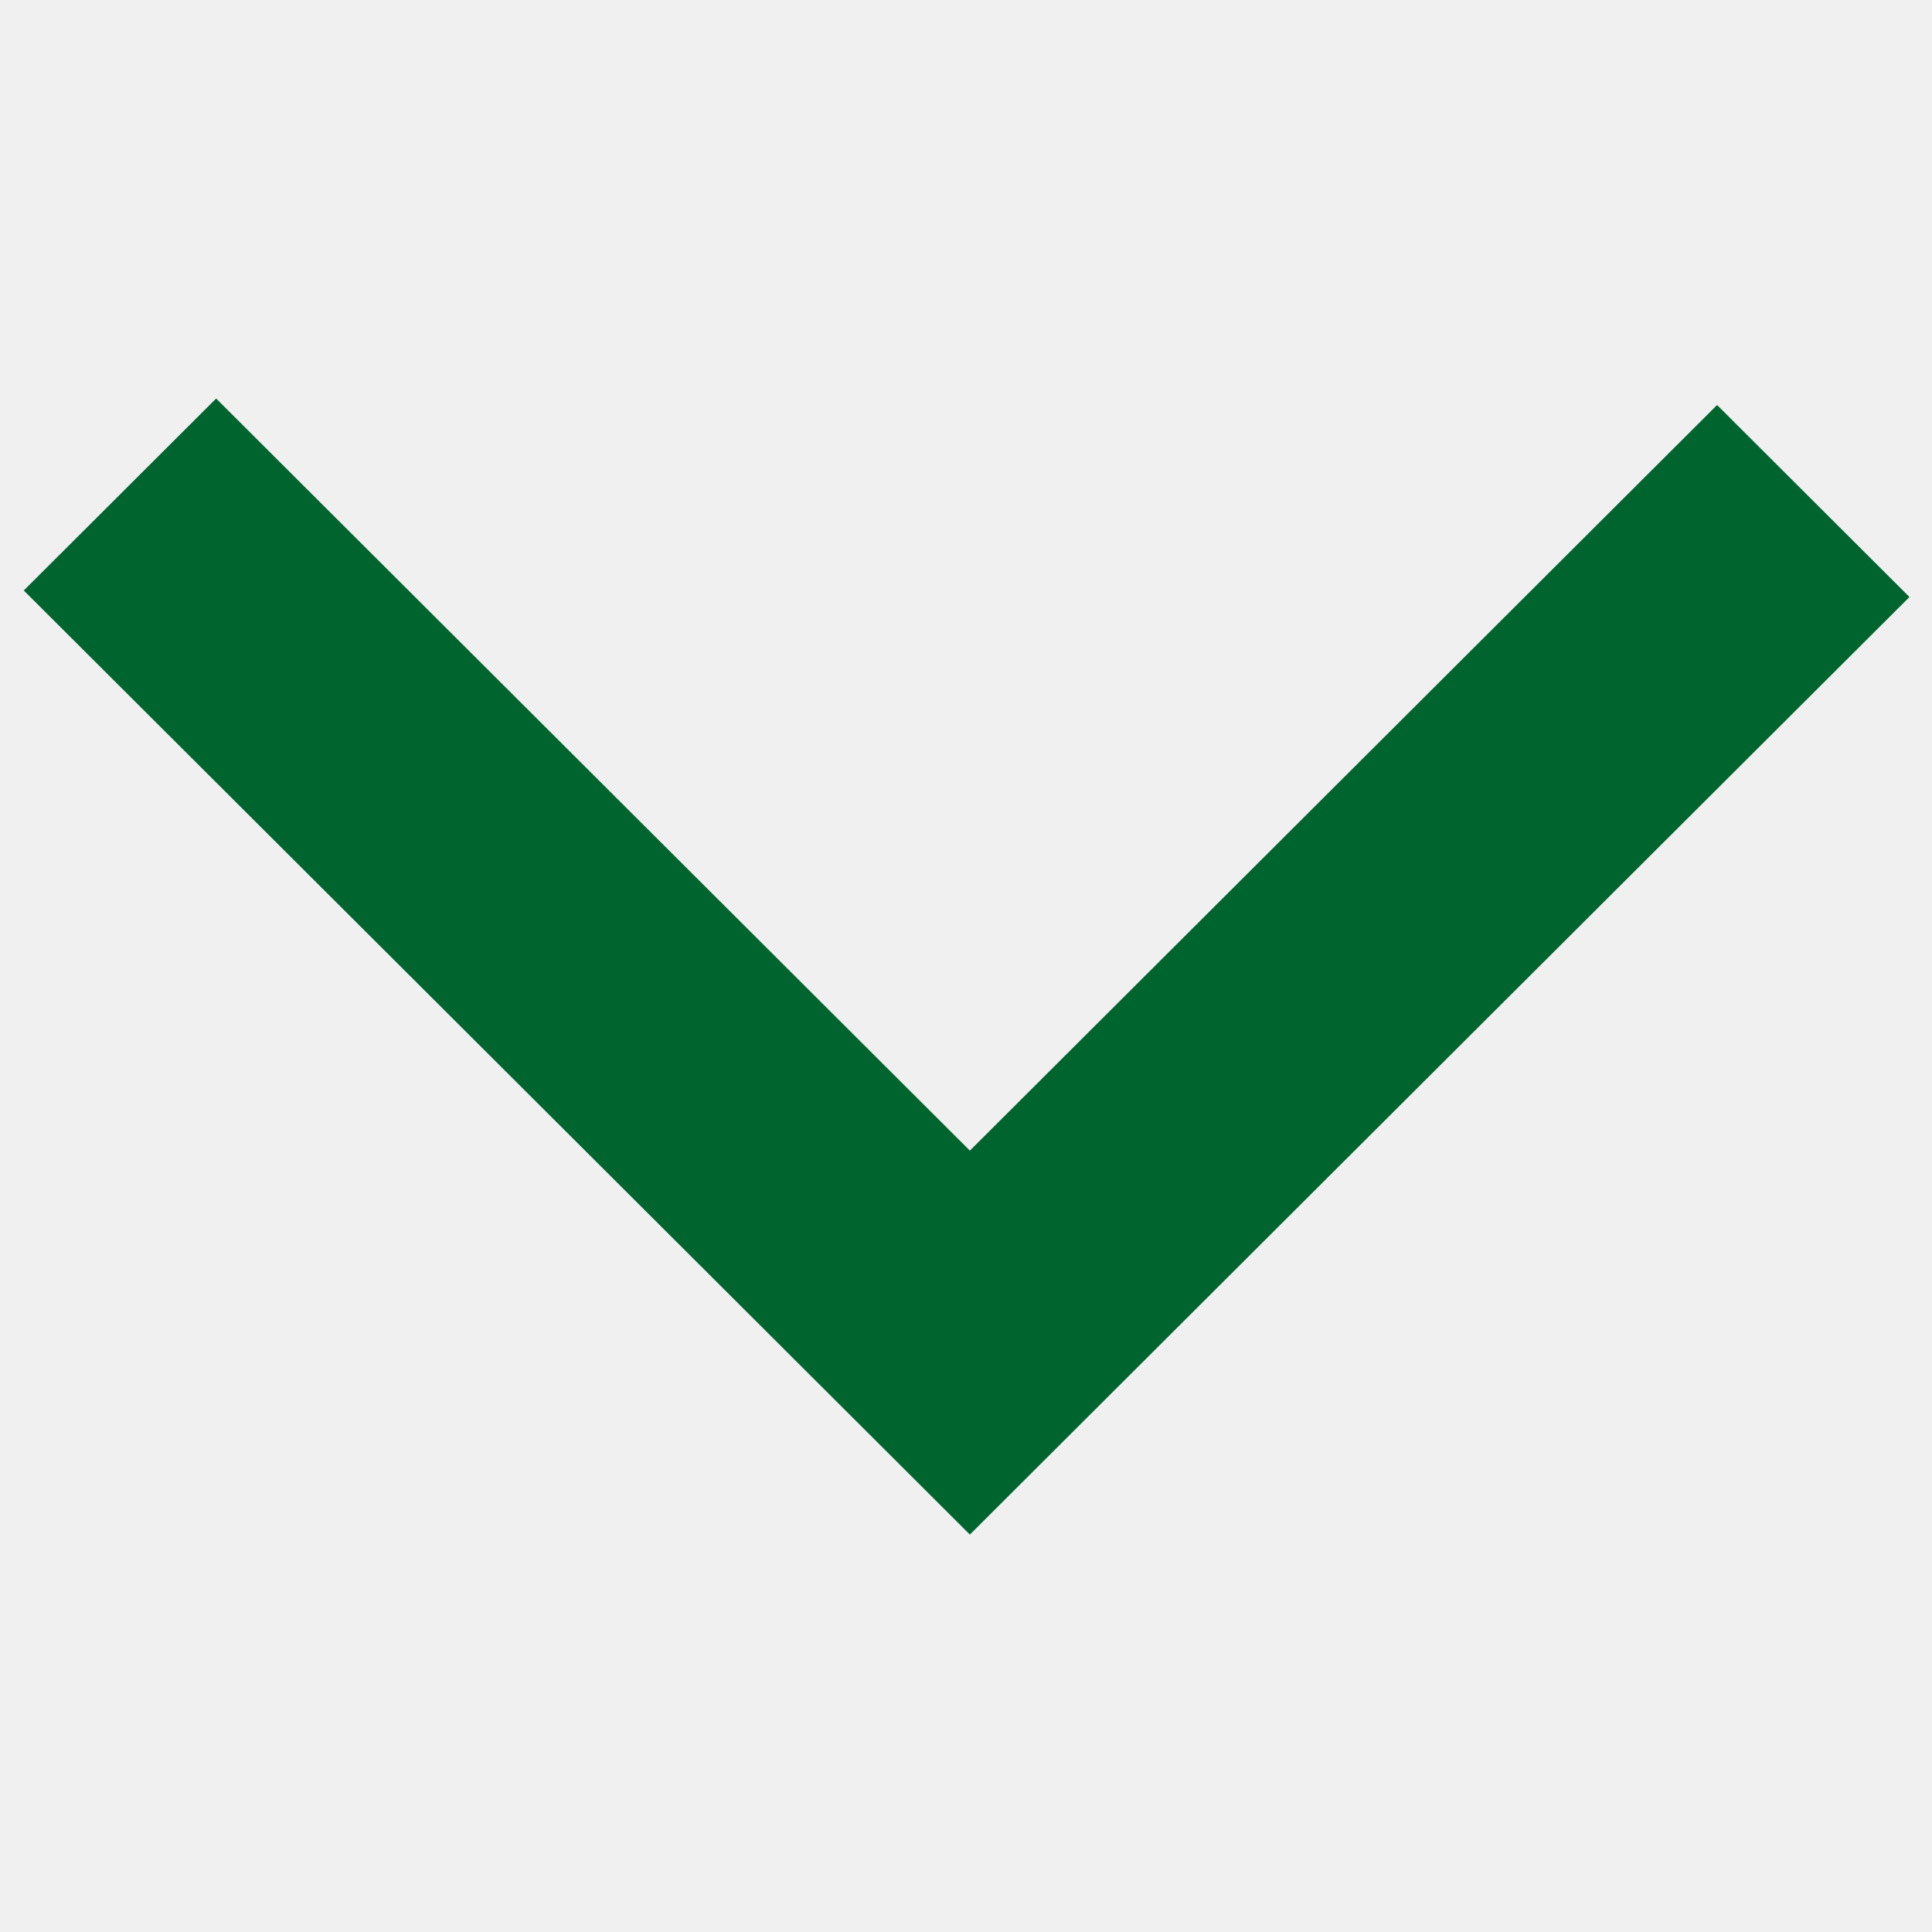
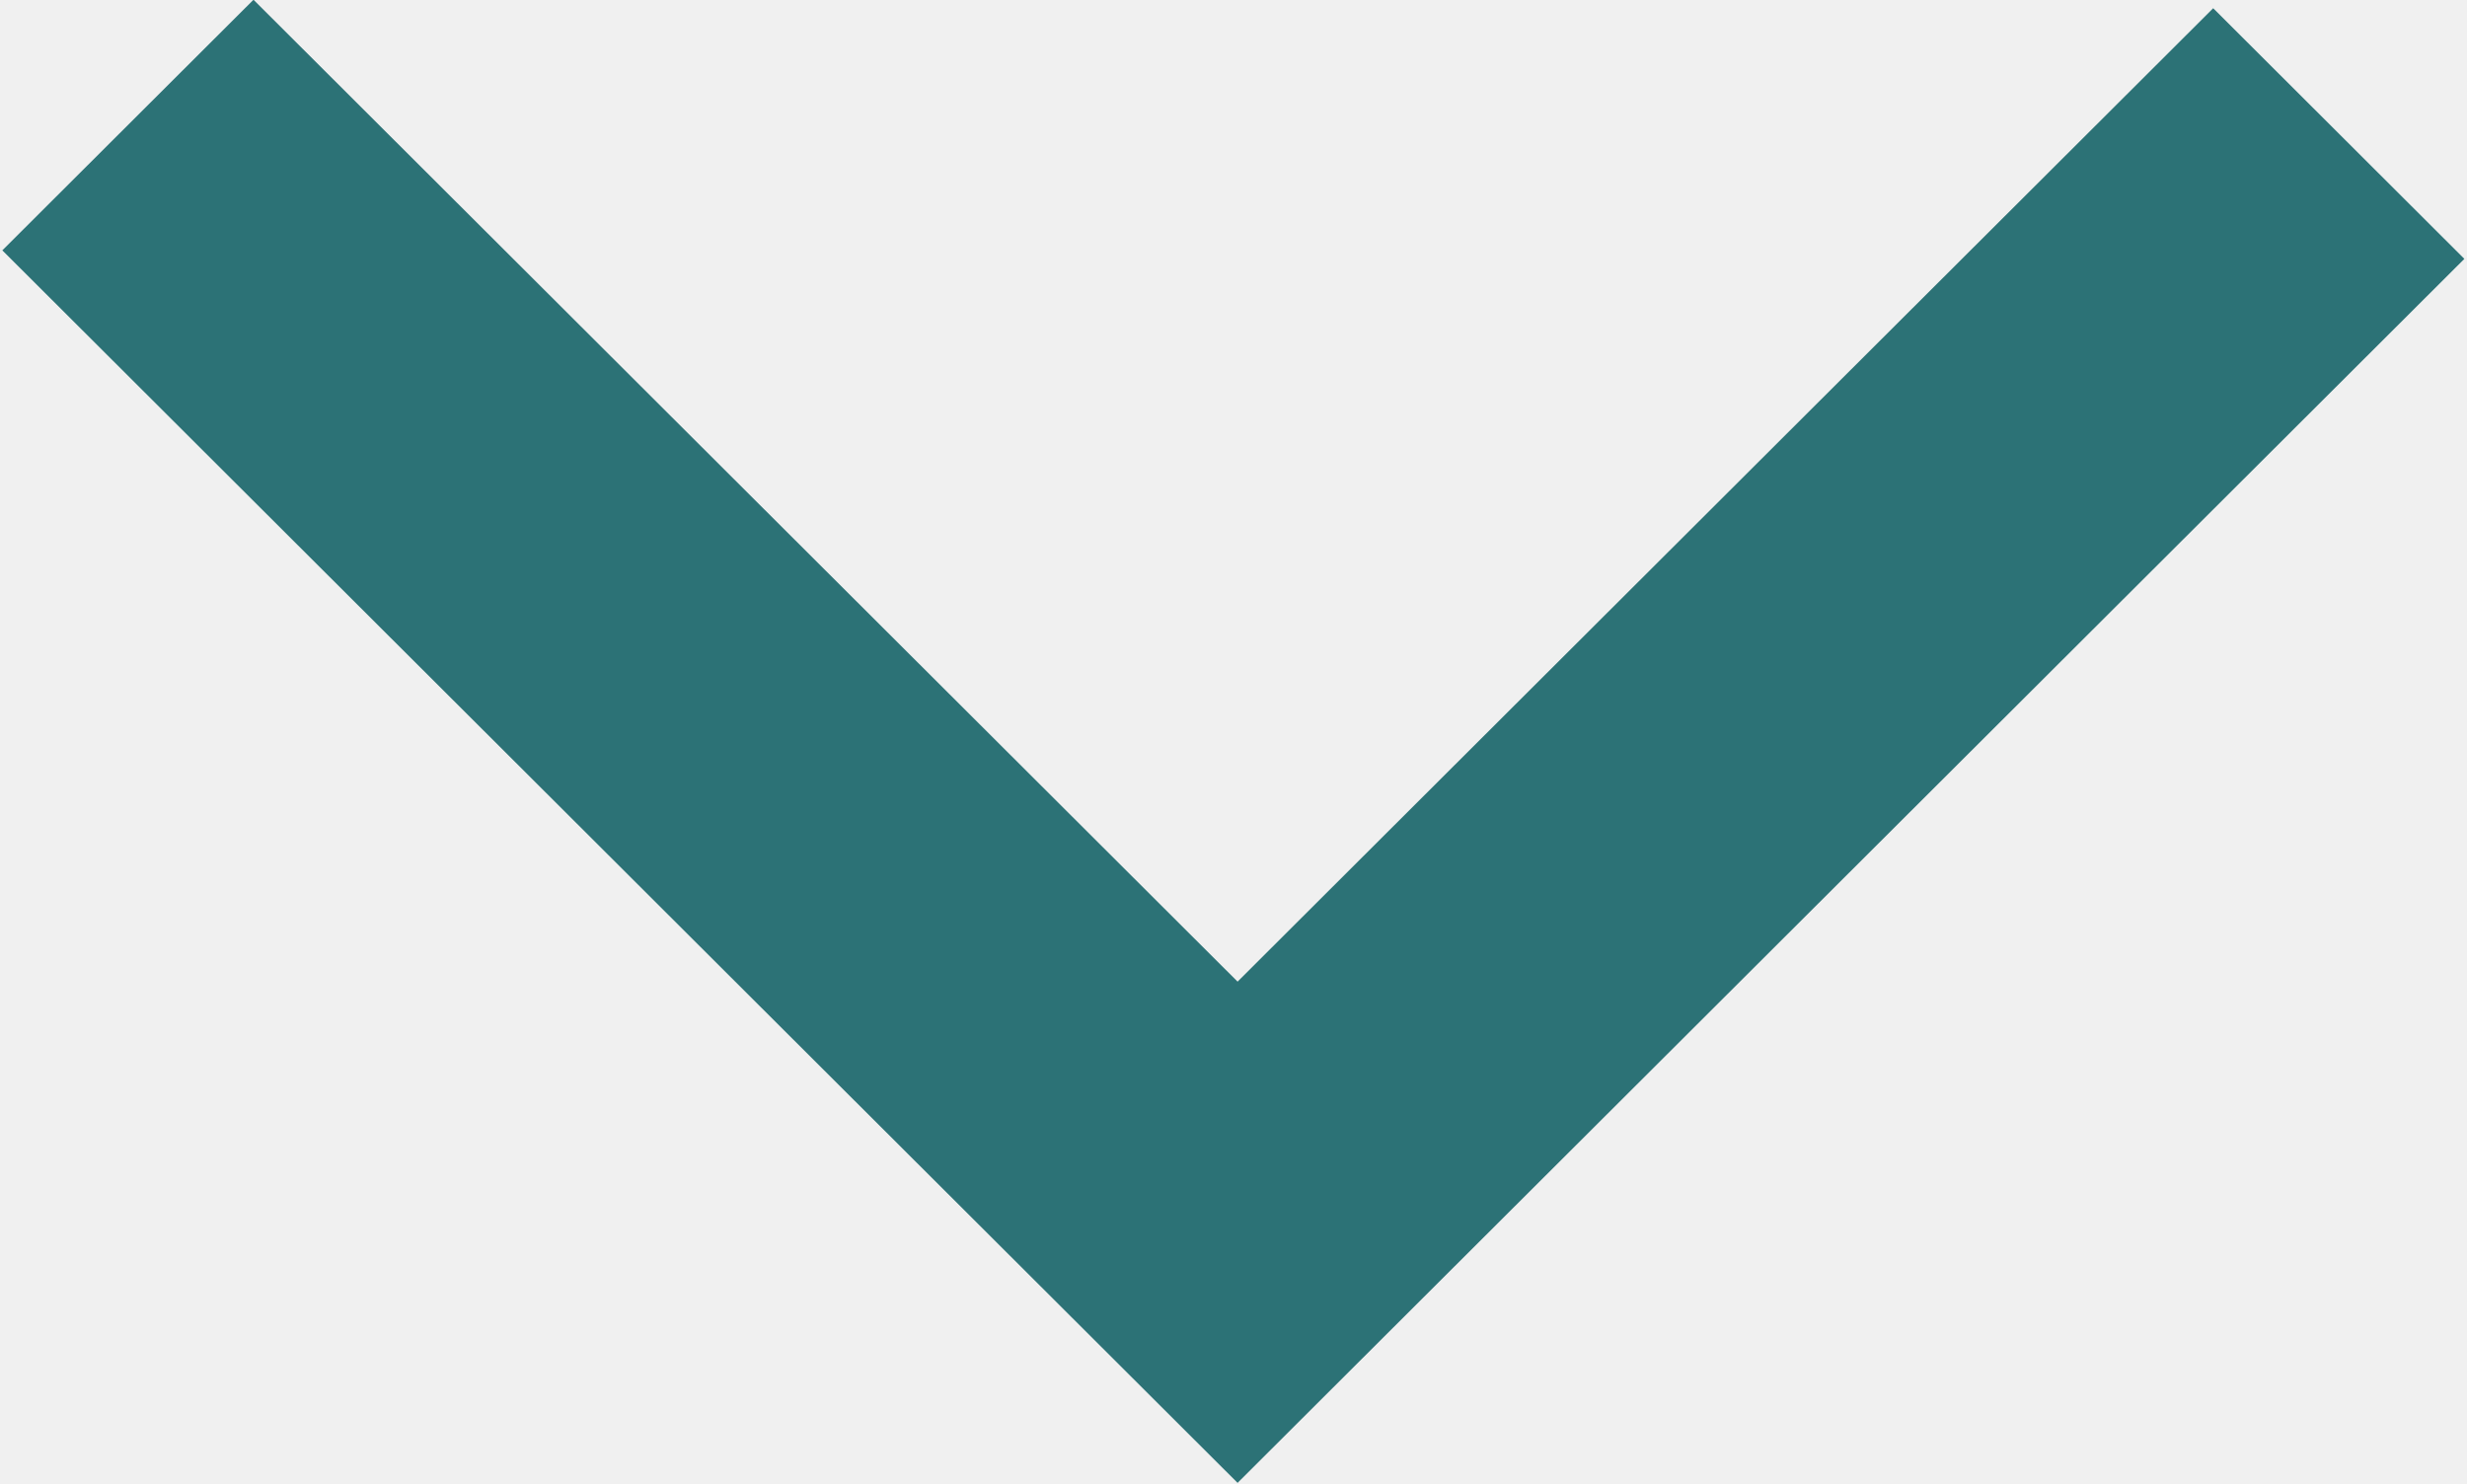
- <svg xmlns="http://www.w3.org/2000/svg" width="500" zoomAndPan="magnify" viewBox="0 0 375 375" height="500" preserveAspectRatio="xMidYMid meet" version="1.0">
-   <defs>
-     <clipPath id="18412daa0f">
-       <path d="M 4.27 77.391 L 371 77.391 L 371 297.891 L 4.27 297.891 Z M 4.27 77.391 " clip-rule="nonzero" />
-     </clipPath>
-   </defs>
-   <g clip-path="url(#18412daa0f)">
-     <path fill="#00642f" d="M 370.625 115.879 L 188.25 297.859 L 4.613 114.613 L 41.953 77.352 L 188.25 223.336 L 333.285 78.613 L 370.625 115.879 " fill-opacity="1" fill-rule="nonzero" />
+ <svg xmlns="http://www.w3.org/2000/svg" width="489" height="294" viewBox="0 0 489 294" fill="none">
+   <mask id="mask0_2870_105" style="mask-type:luminance" maskUnits="userSpaceOnUse" x="0" y="0" width="489" height="294">
+     <path d="M0 0H488.974V294H0V0Z" fill="white" />
+   </mask>
+   <g mask="url(#mask0_2870_105)">
+     <path d="M488.477 51.317L245.31 293.958L0.461 49.63L50.247 -0.053L245.31 194.593L438.69 1.63L488.477 51.317Z" fill="#2C7276" />
  </g>
</svg>
